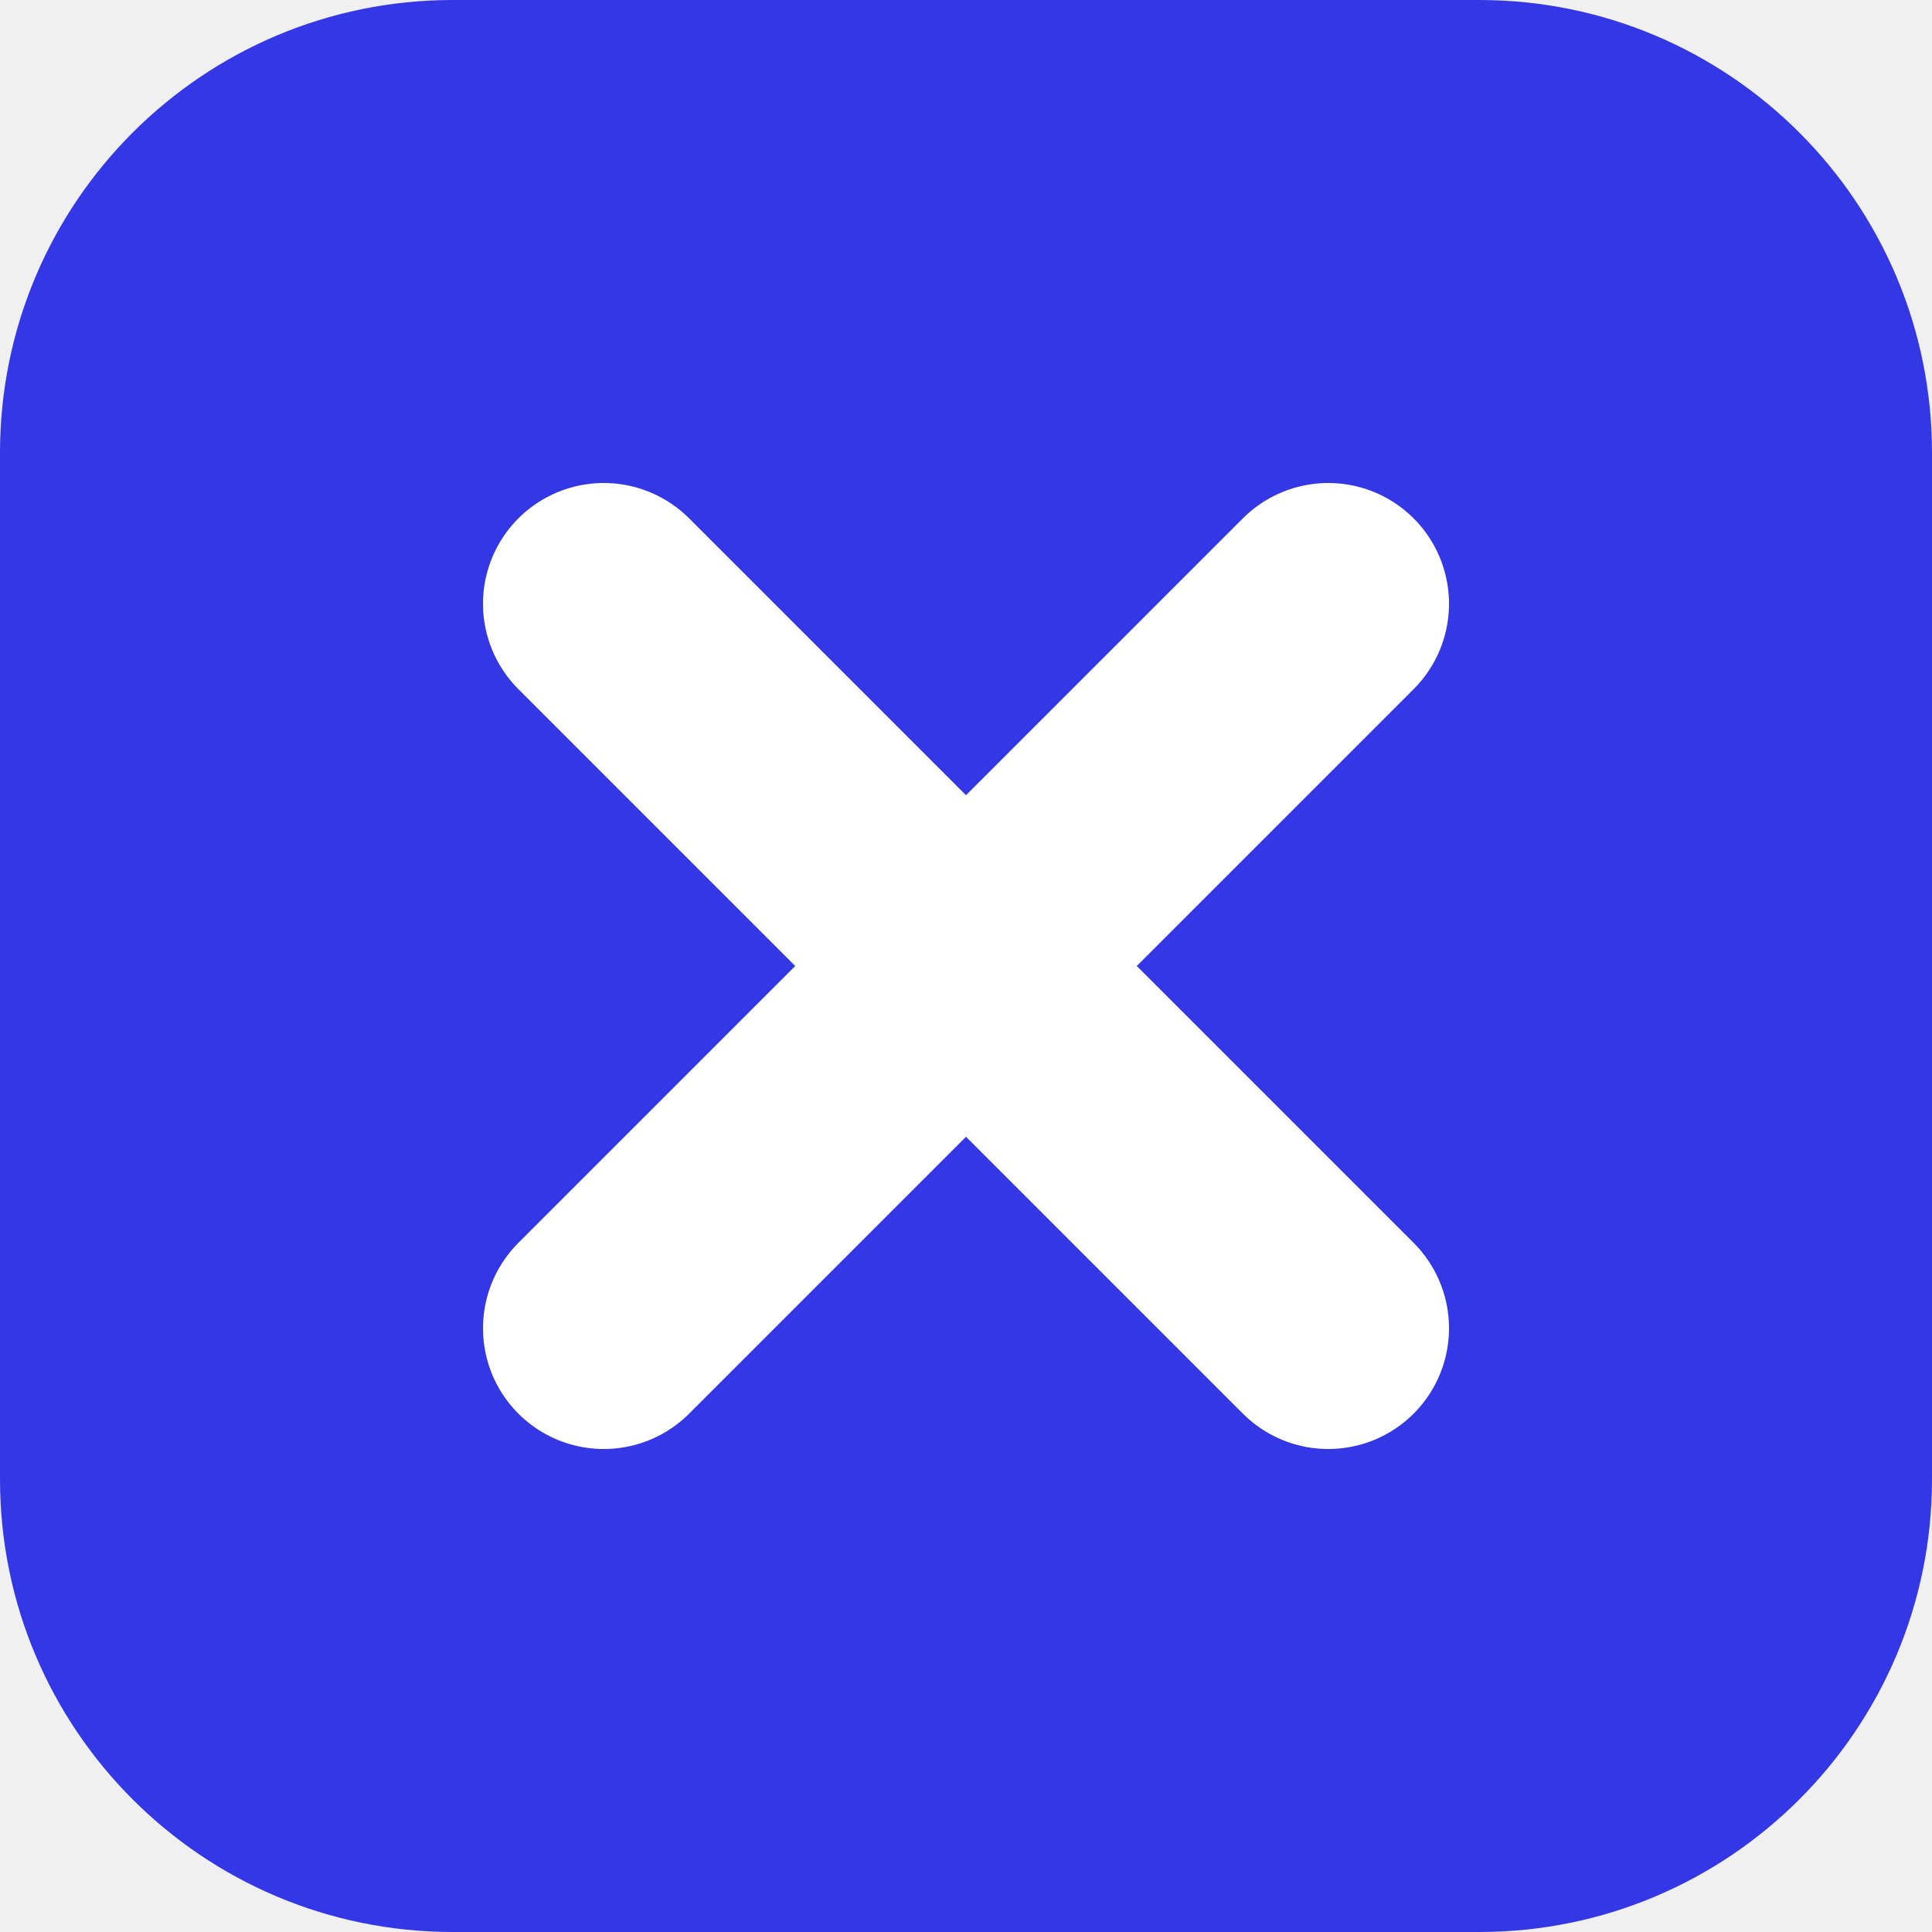
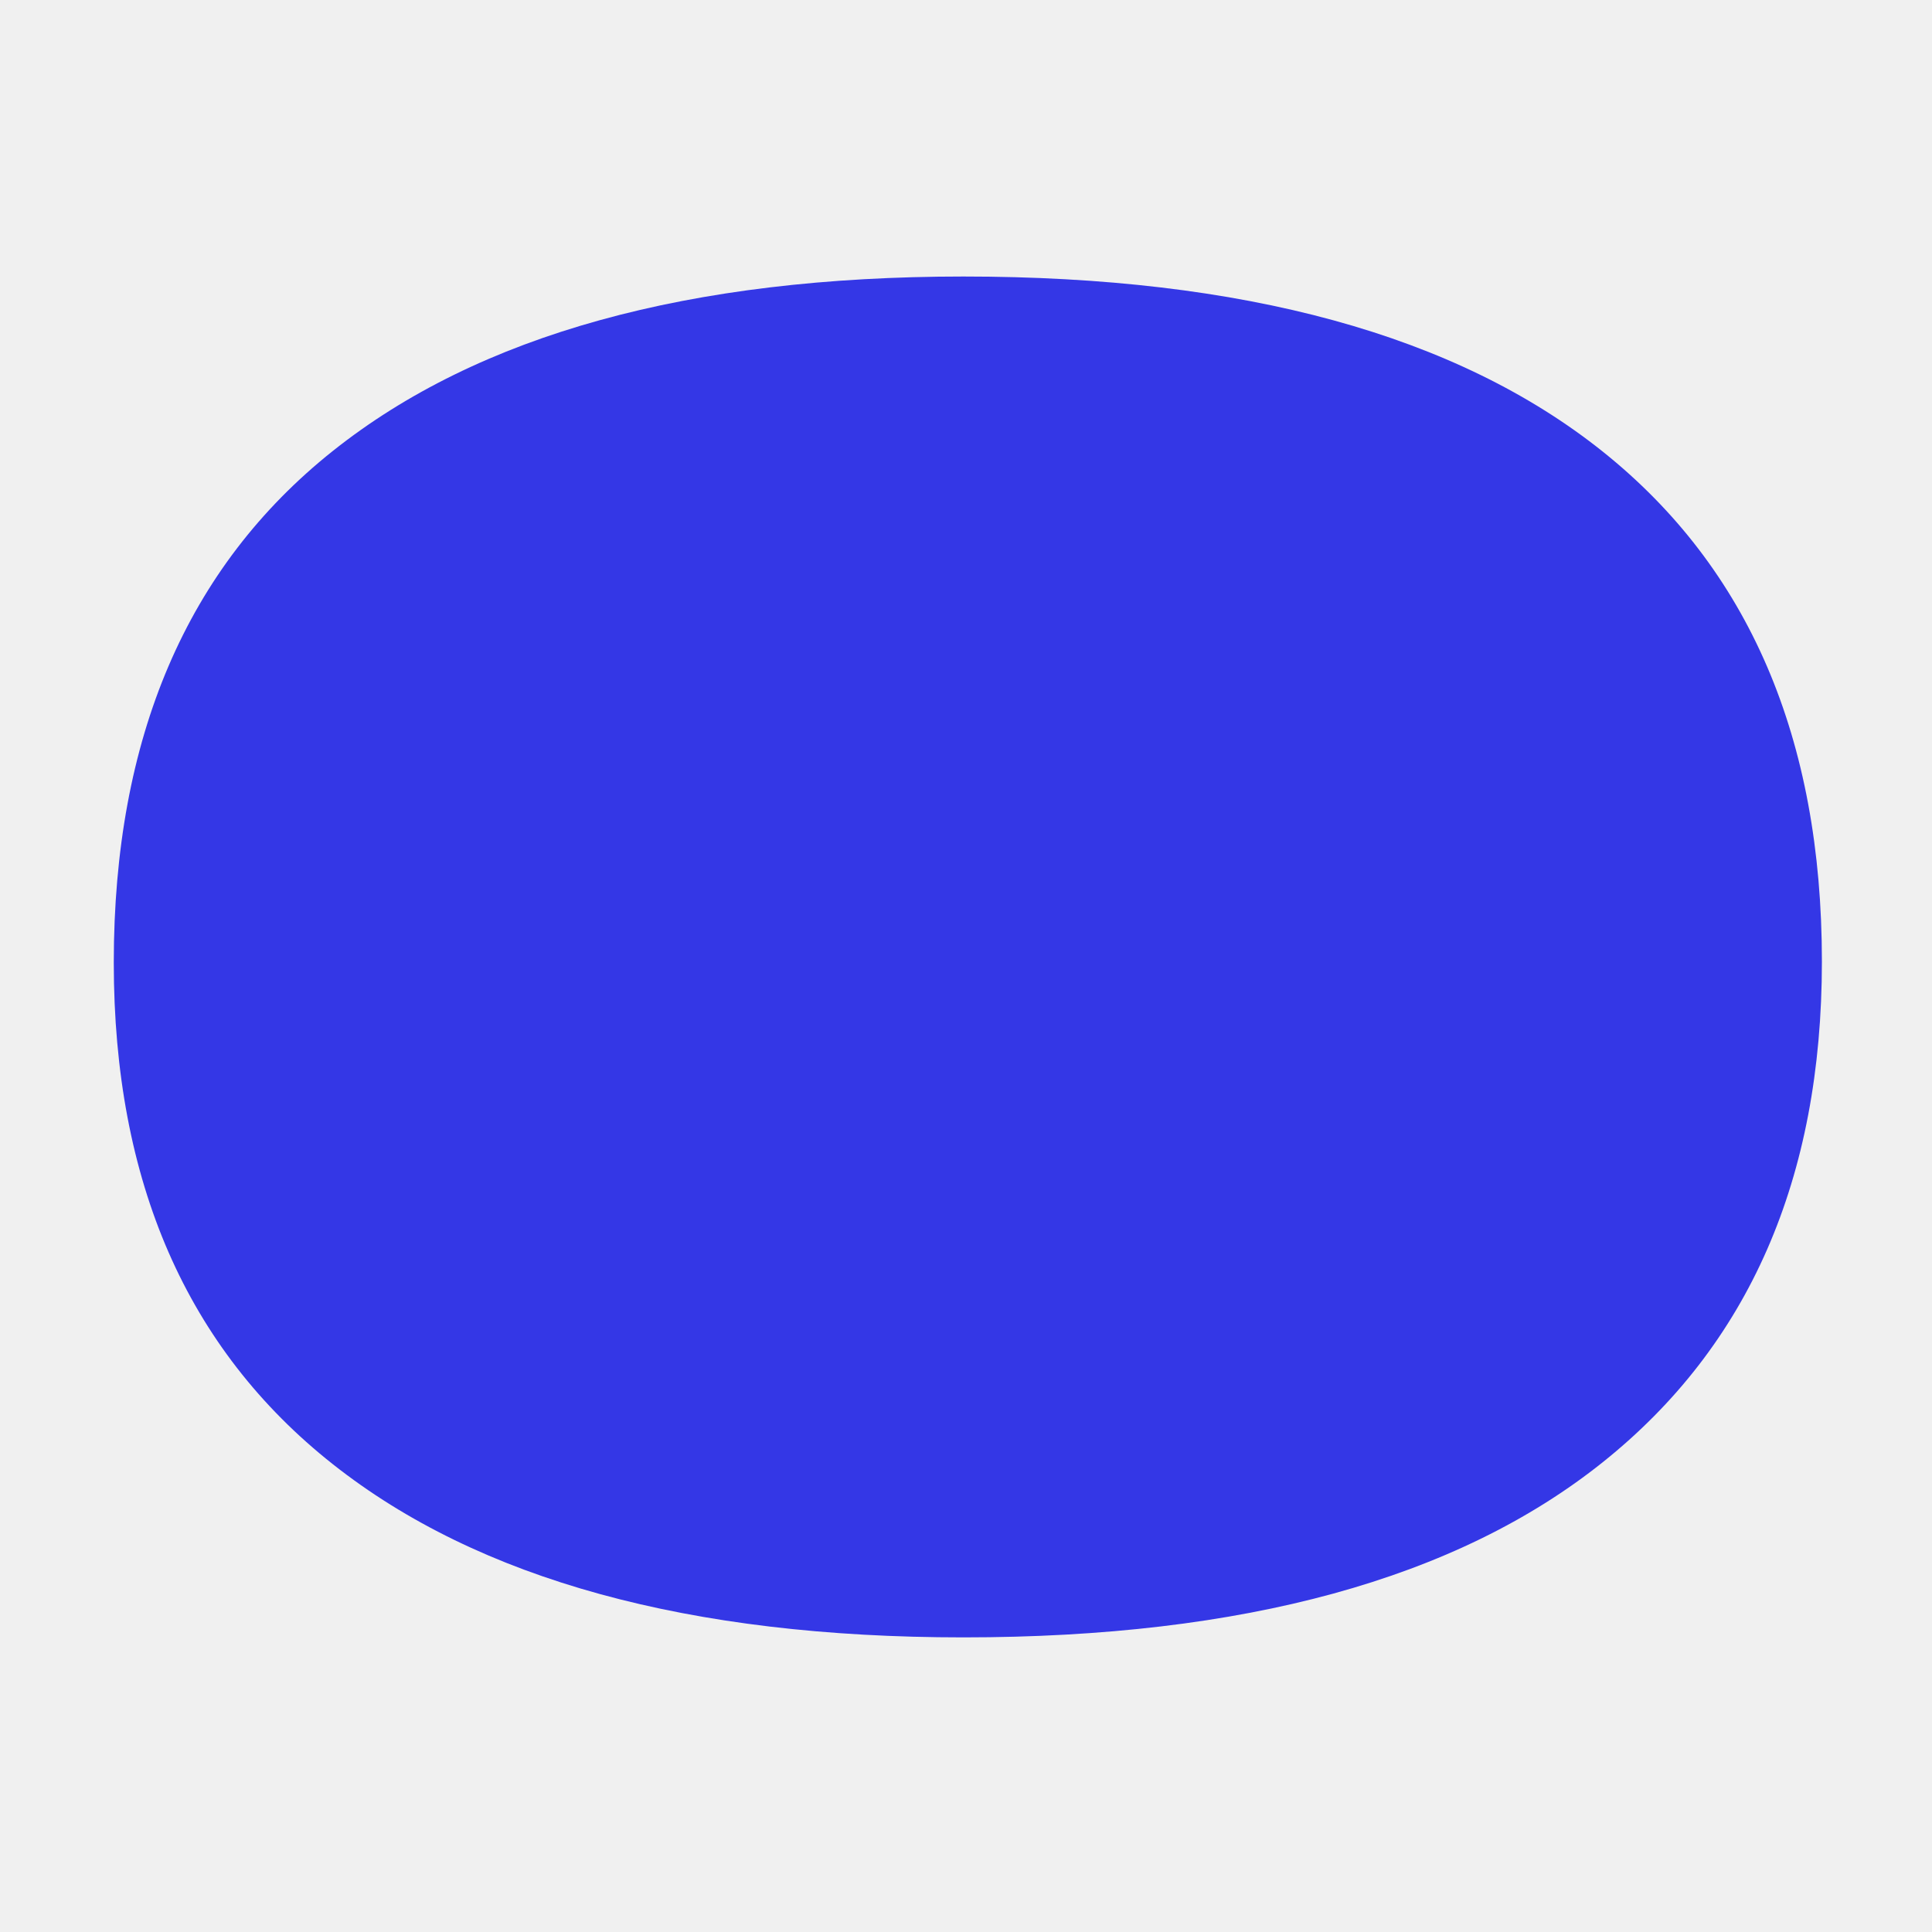
- <svg xmlns="http://www.w3.org/2000/svg" viewBox="0 0 64 64">
-   <rect width="64" height="64" rx="15" fill="#3437e6" />
-   <path d="M20 20l24 24M44 20L20 44" stroke="#fff" stroke-width="8" stroke-linecap="round" />
+ <svg xmlns="http://www.w3.org/2000/svg" viewBox="0 0 512 512" role="img" aria-label="ClinX">
+   <style>path{fill:#3437e6}@media (prefers-color-scheme:dark){path{fill:#8f96ff}}</style>
+   <path transform="translate(-74.91 1848.41) scale(2.37 -2.37)" d="M139.33 596.83Q93.33 596.83 68.83 616.19Q44.33 635.55 44.33 672.28Q44.33 710 68.83 729.5Q93.33 749 139.33 749Q186.33 749 210.83 729.42Q235.33 709.83 235.33 672.41Q235.33 636 210.83 616.42Q186.33 596.83 139.33 596.83Z" />
</svg>
